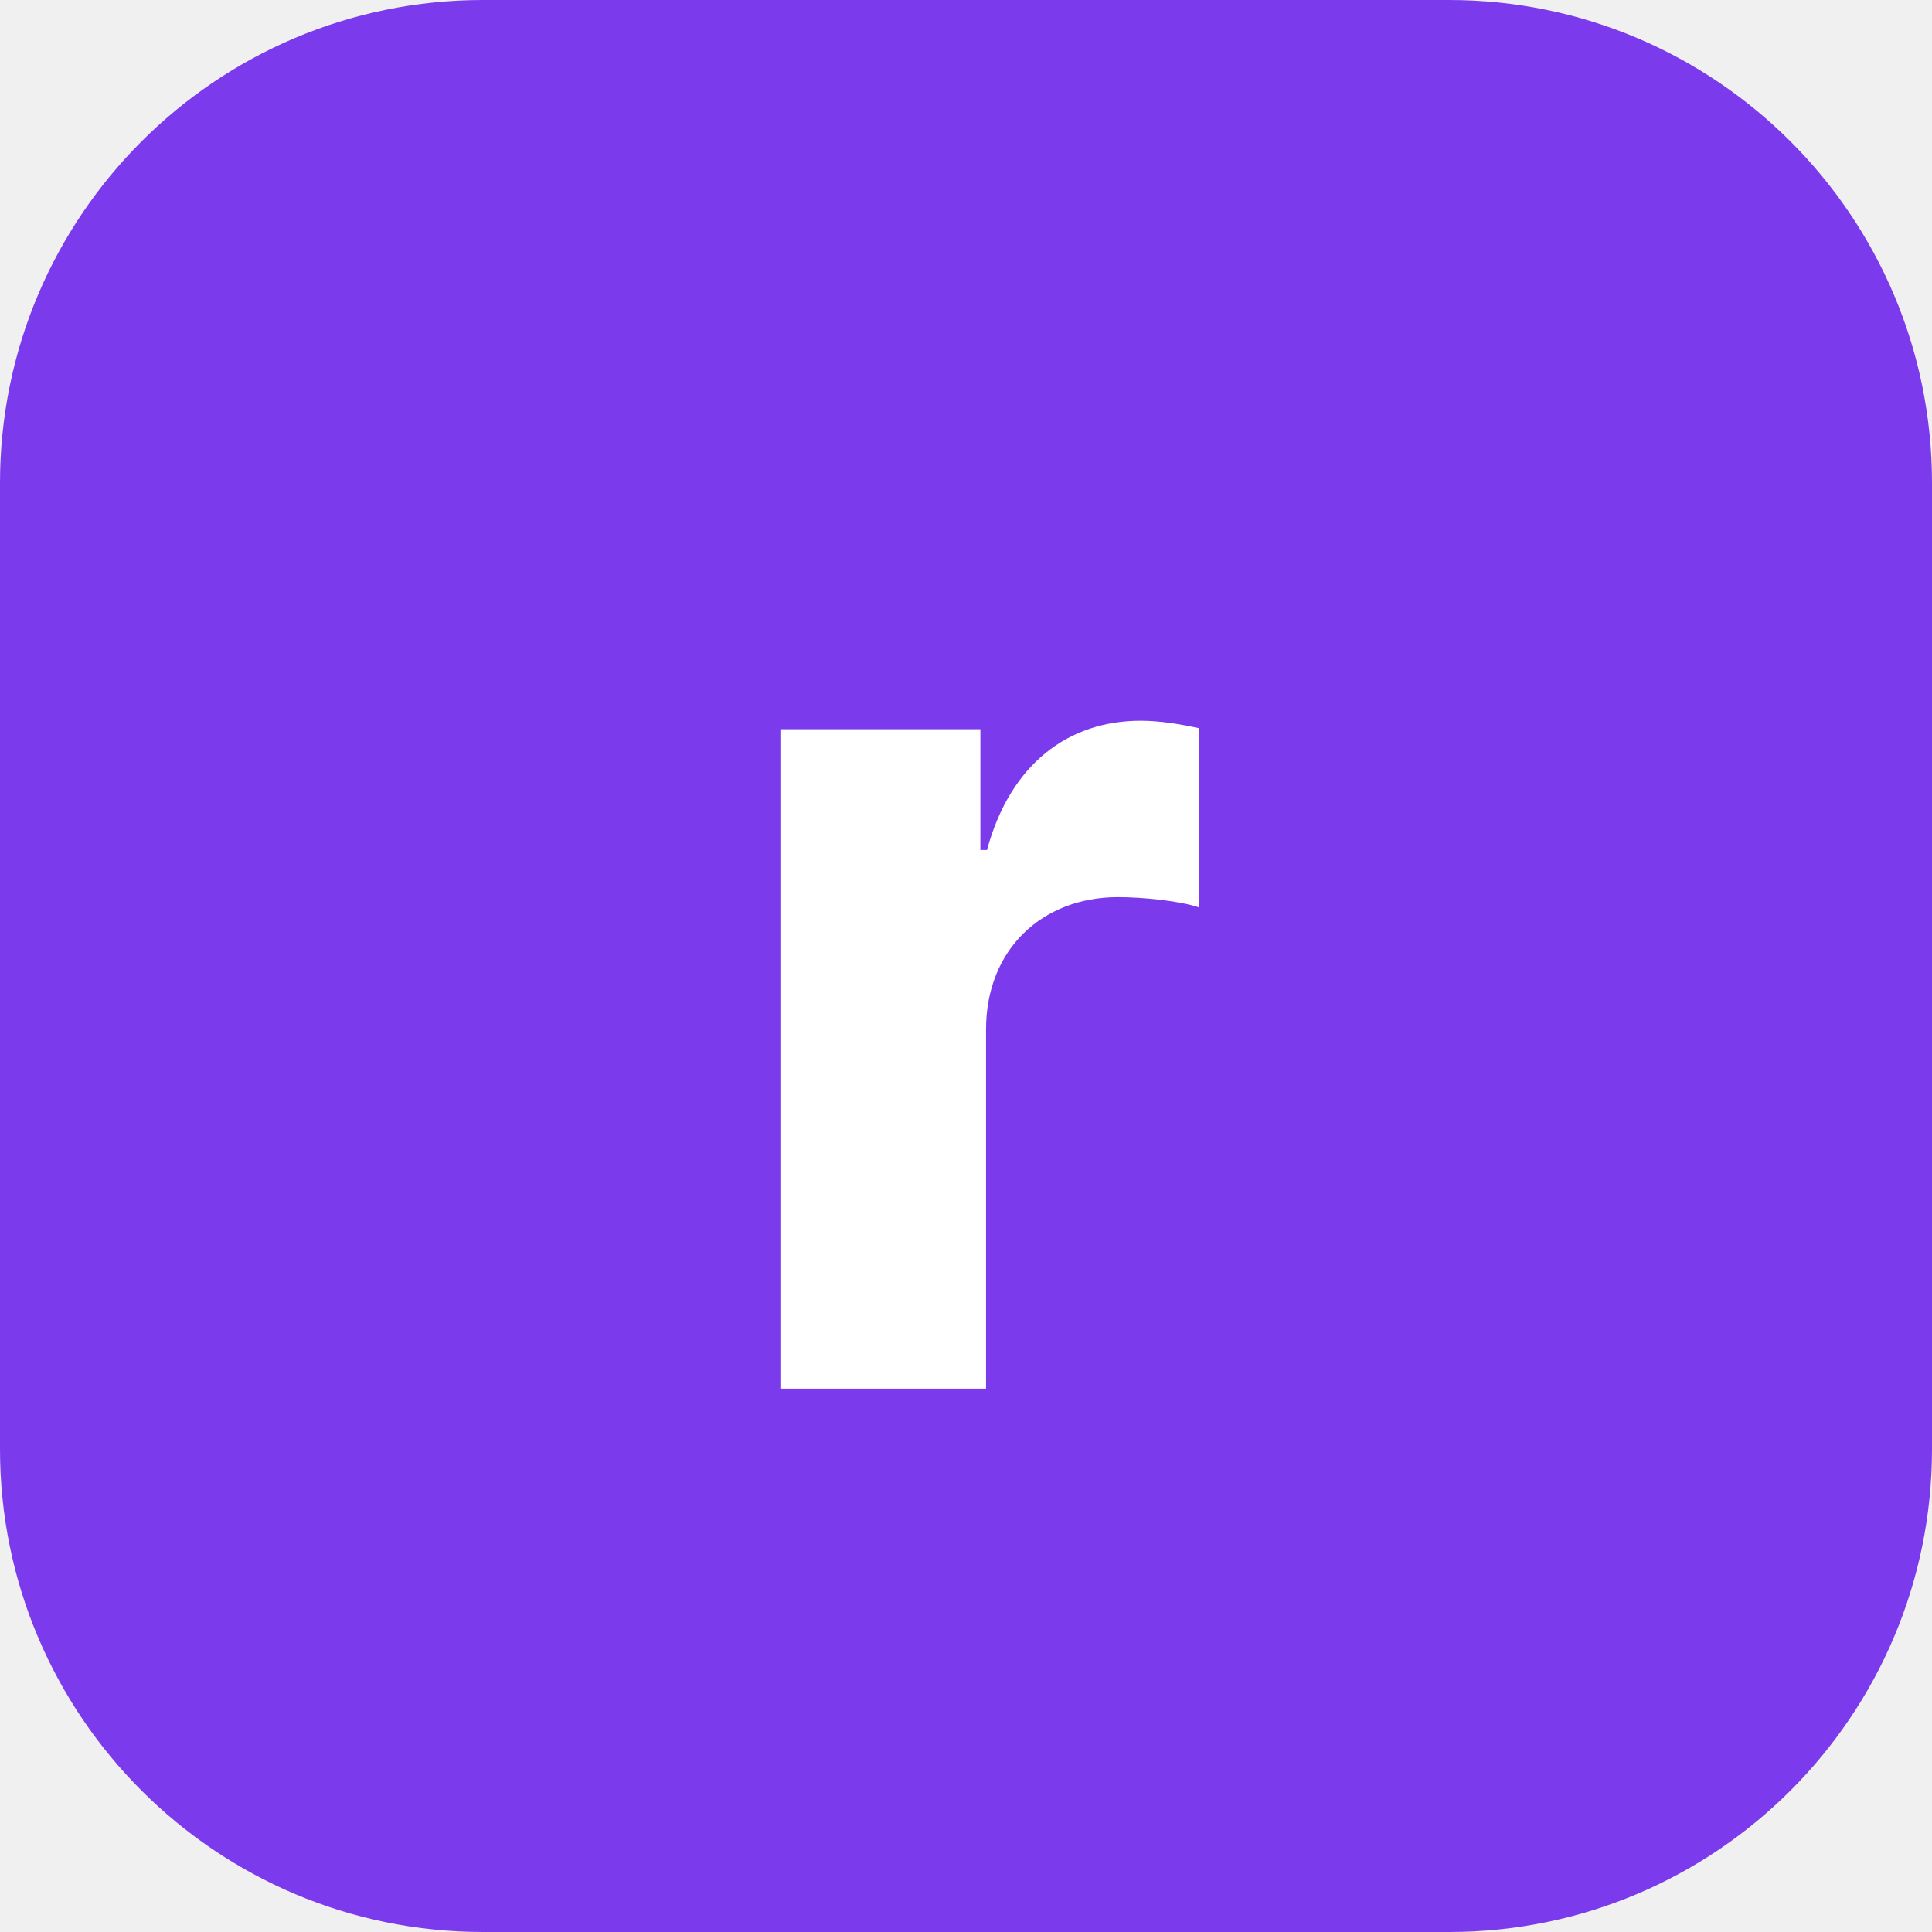
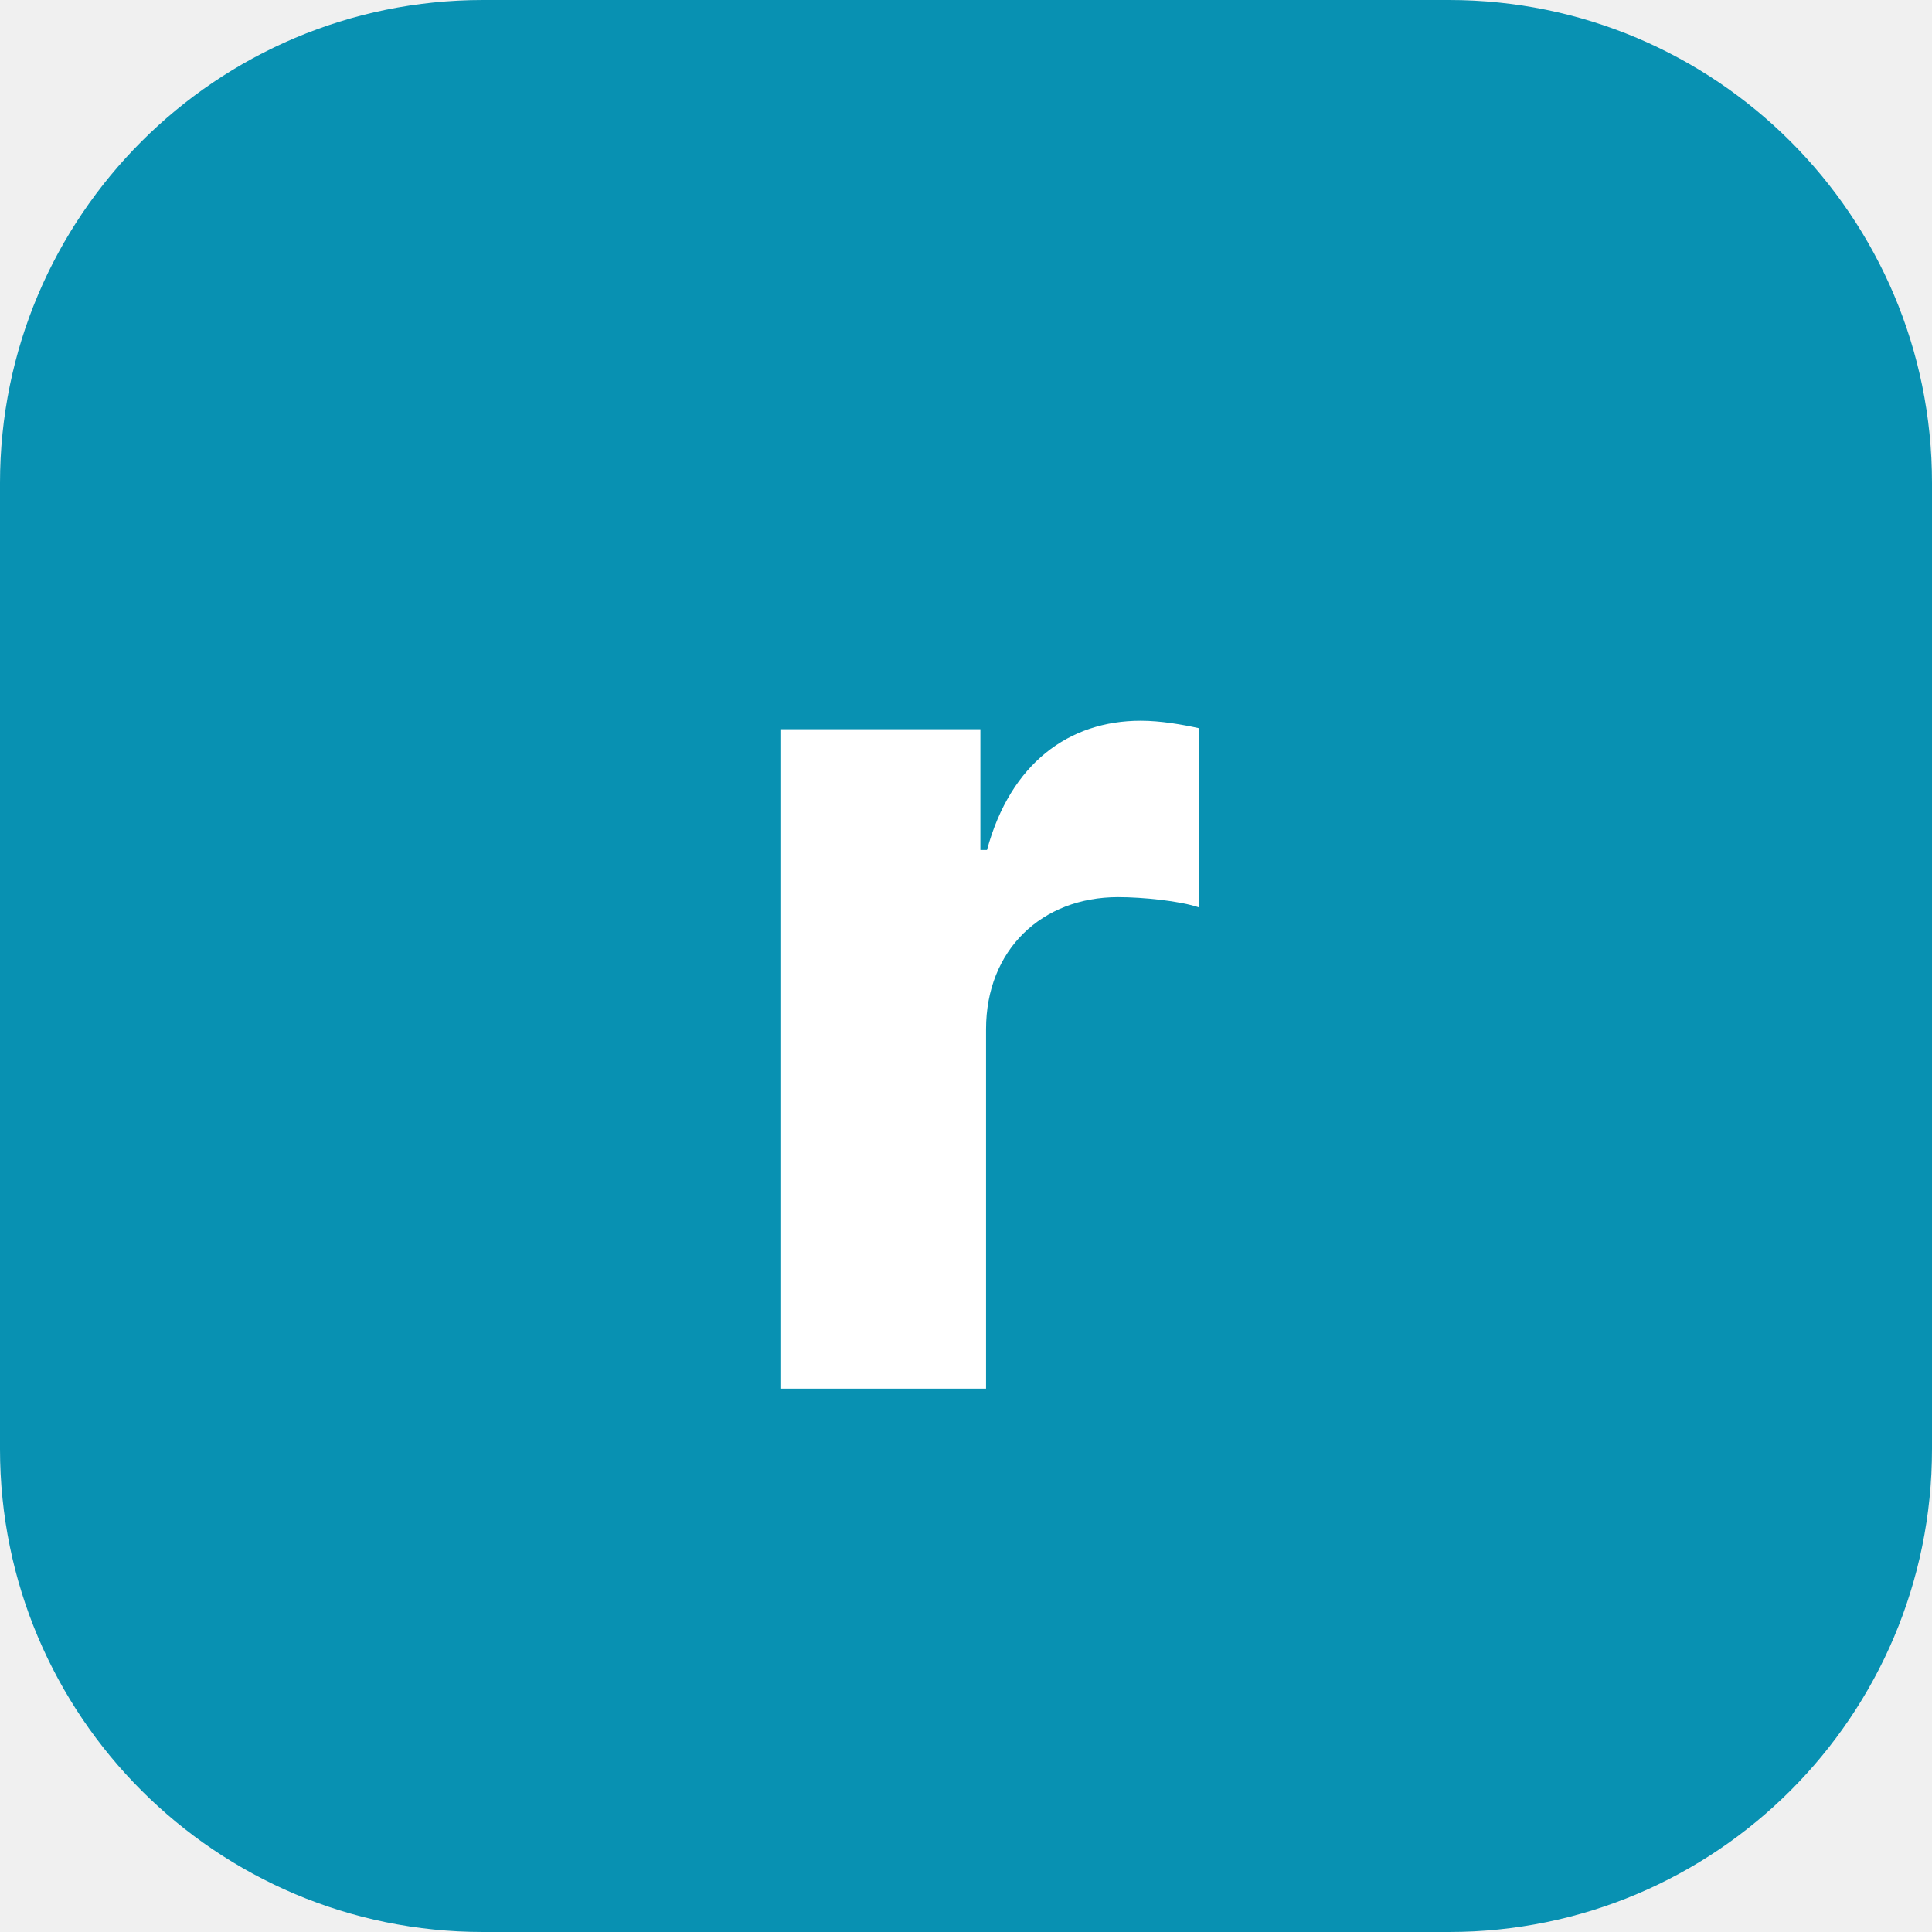
<svg xmlns="http://www.w3.org/2000/svg" width="32" height="32" viewBox="0 0 32 32" fill="none">
-   <rect width="32" height="32" rx="8" fill="#7C3AED" />
+   <rect width="32" height="32" rx="8" fill="#0891B2" />
  <text x="16" y="23" font-family="Inter, system-ui, sans-serif" font-size="20" font-weight="800" fill="white" text-anchor="middle">r</text>
</svg>
